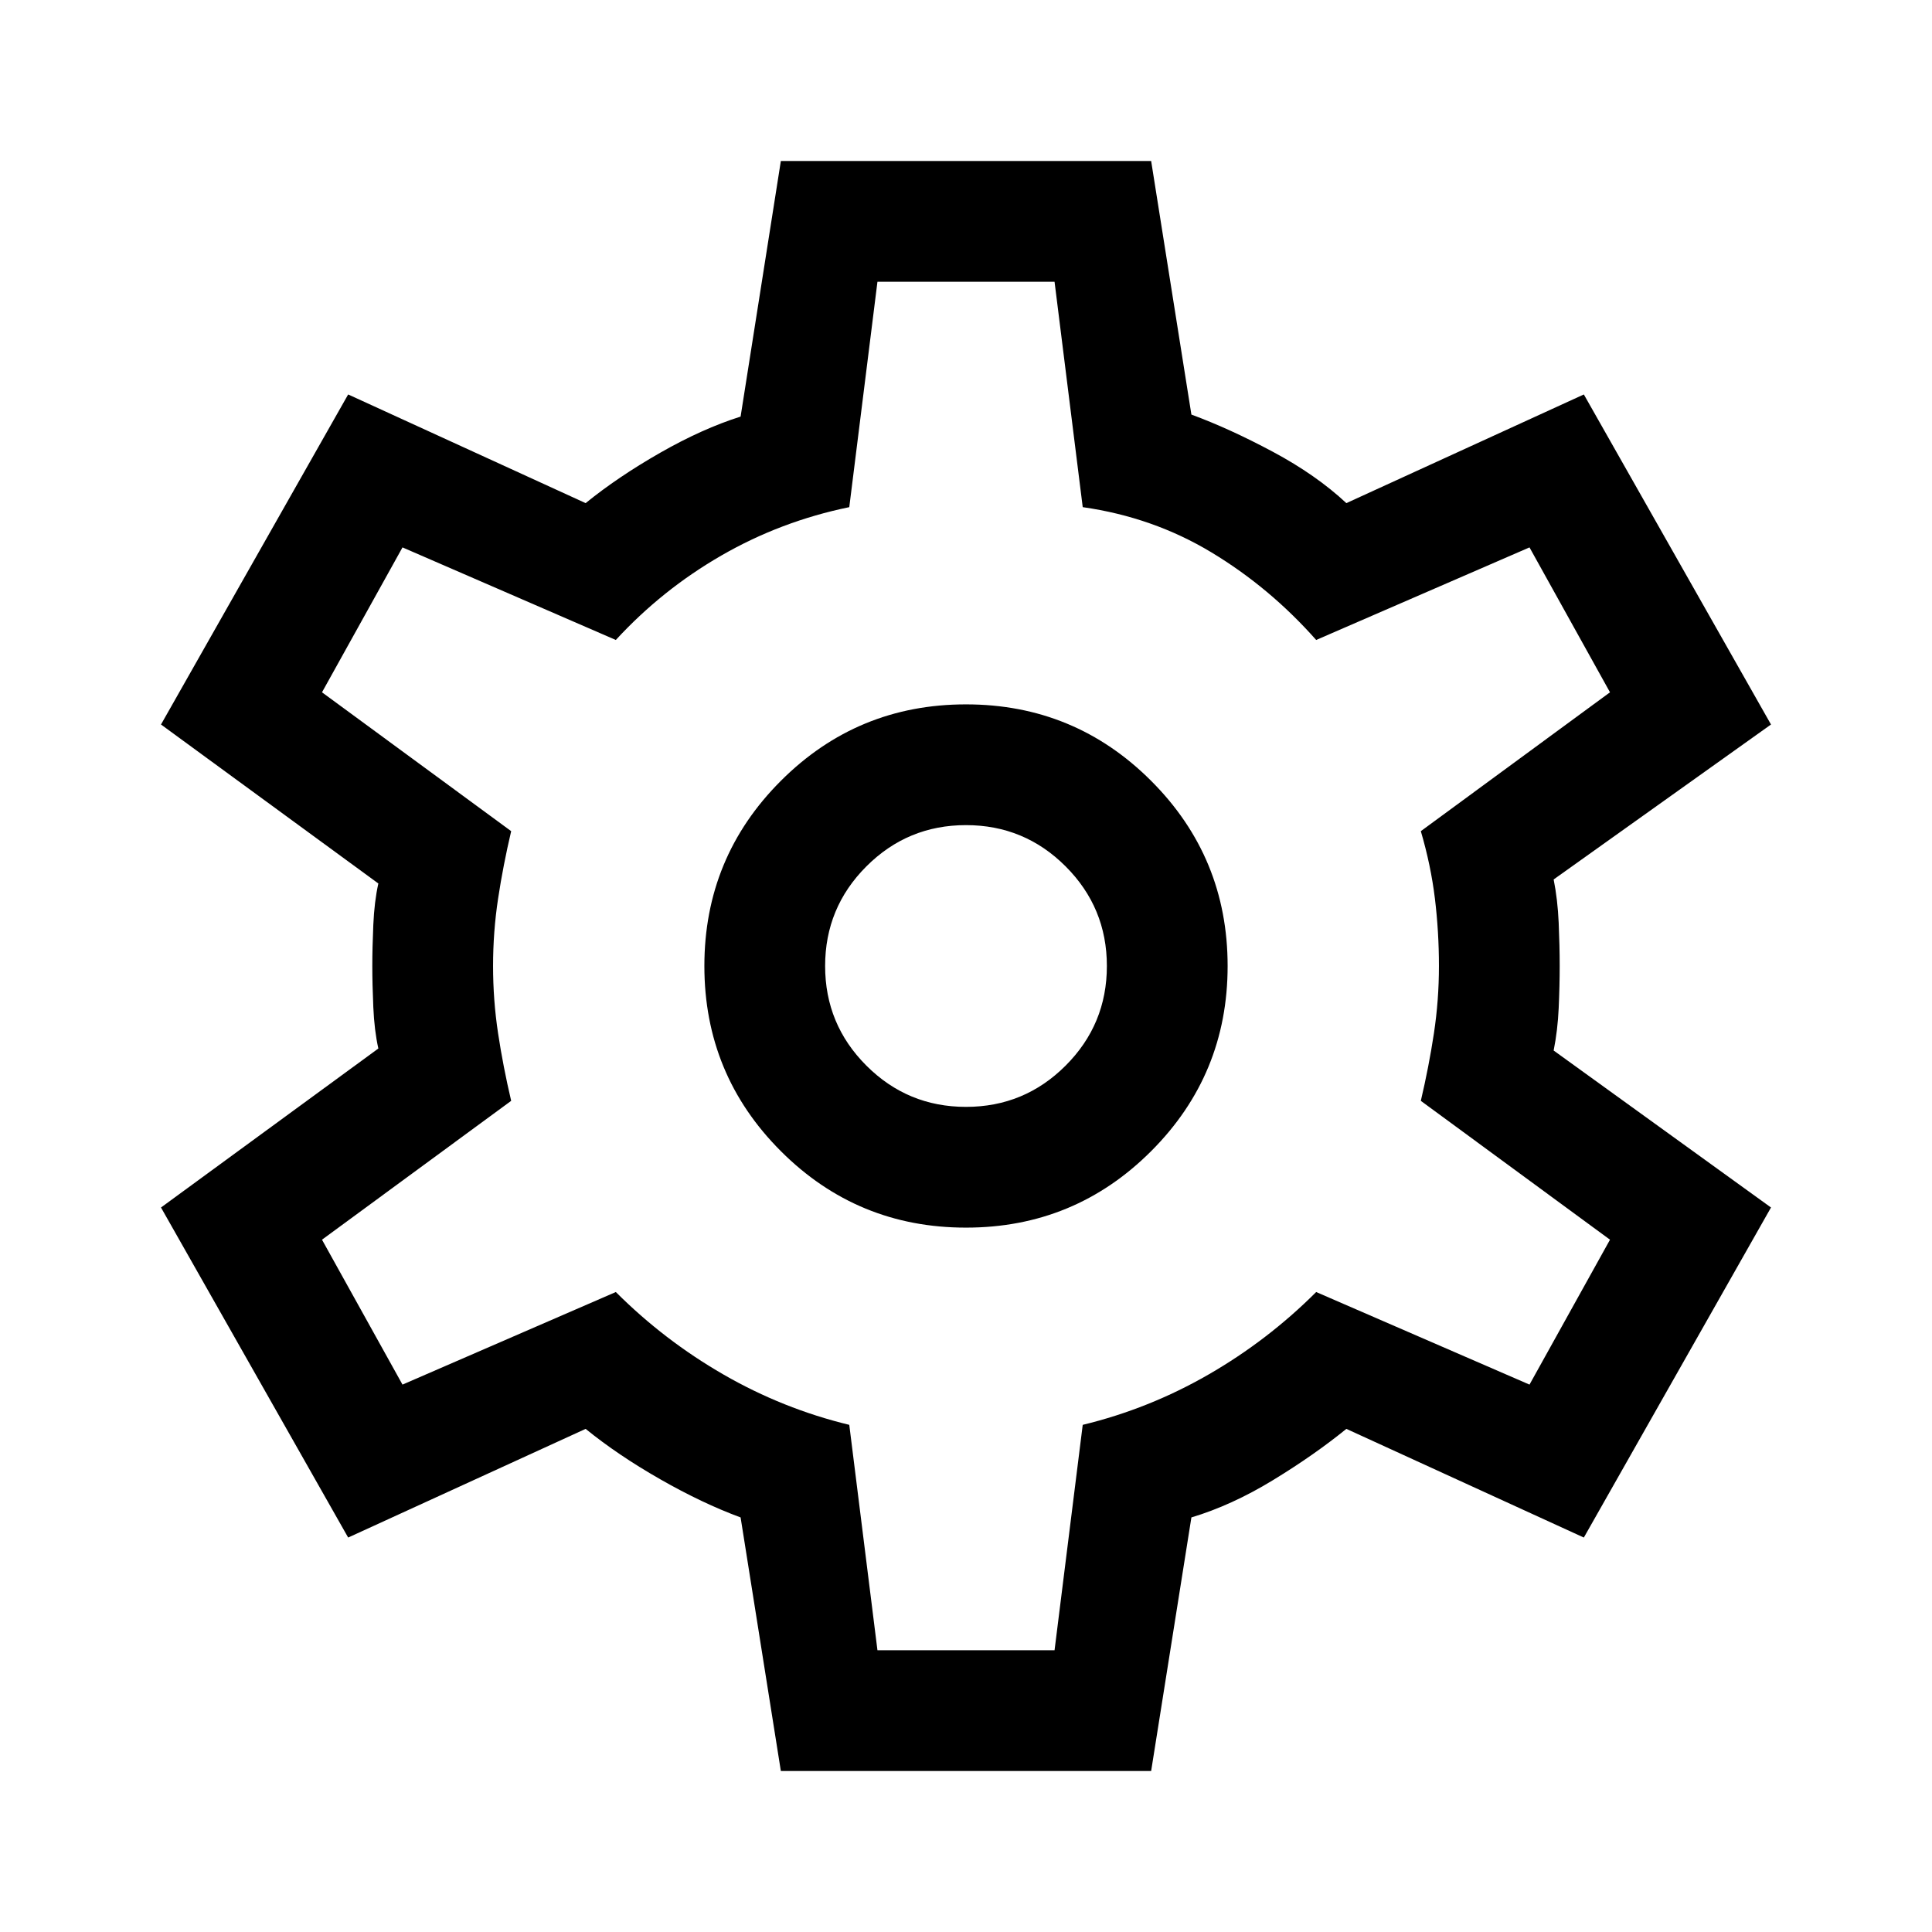
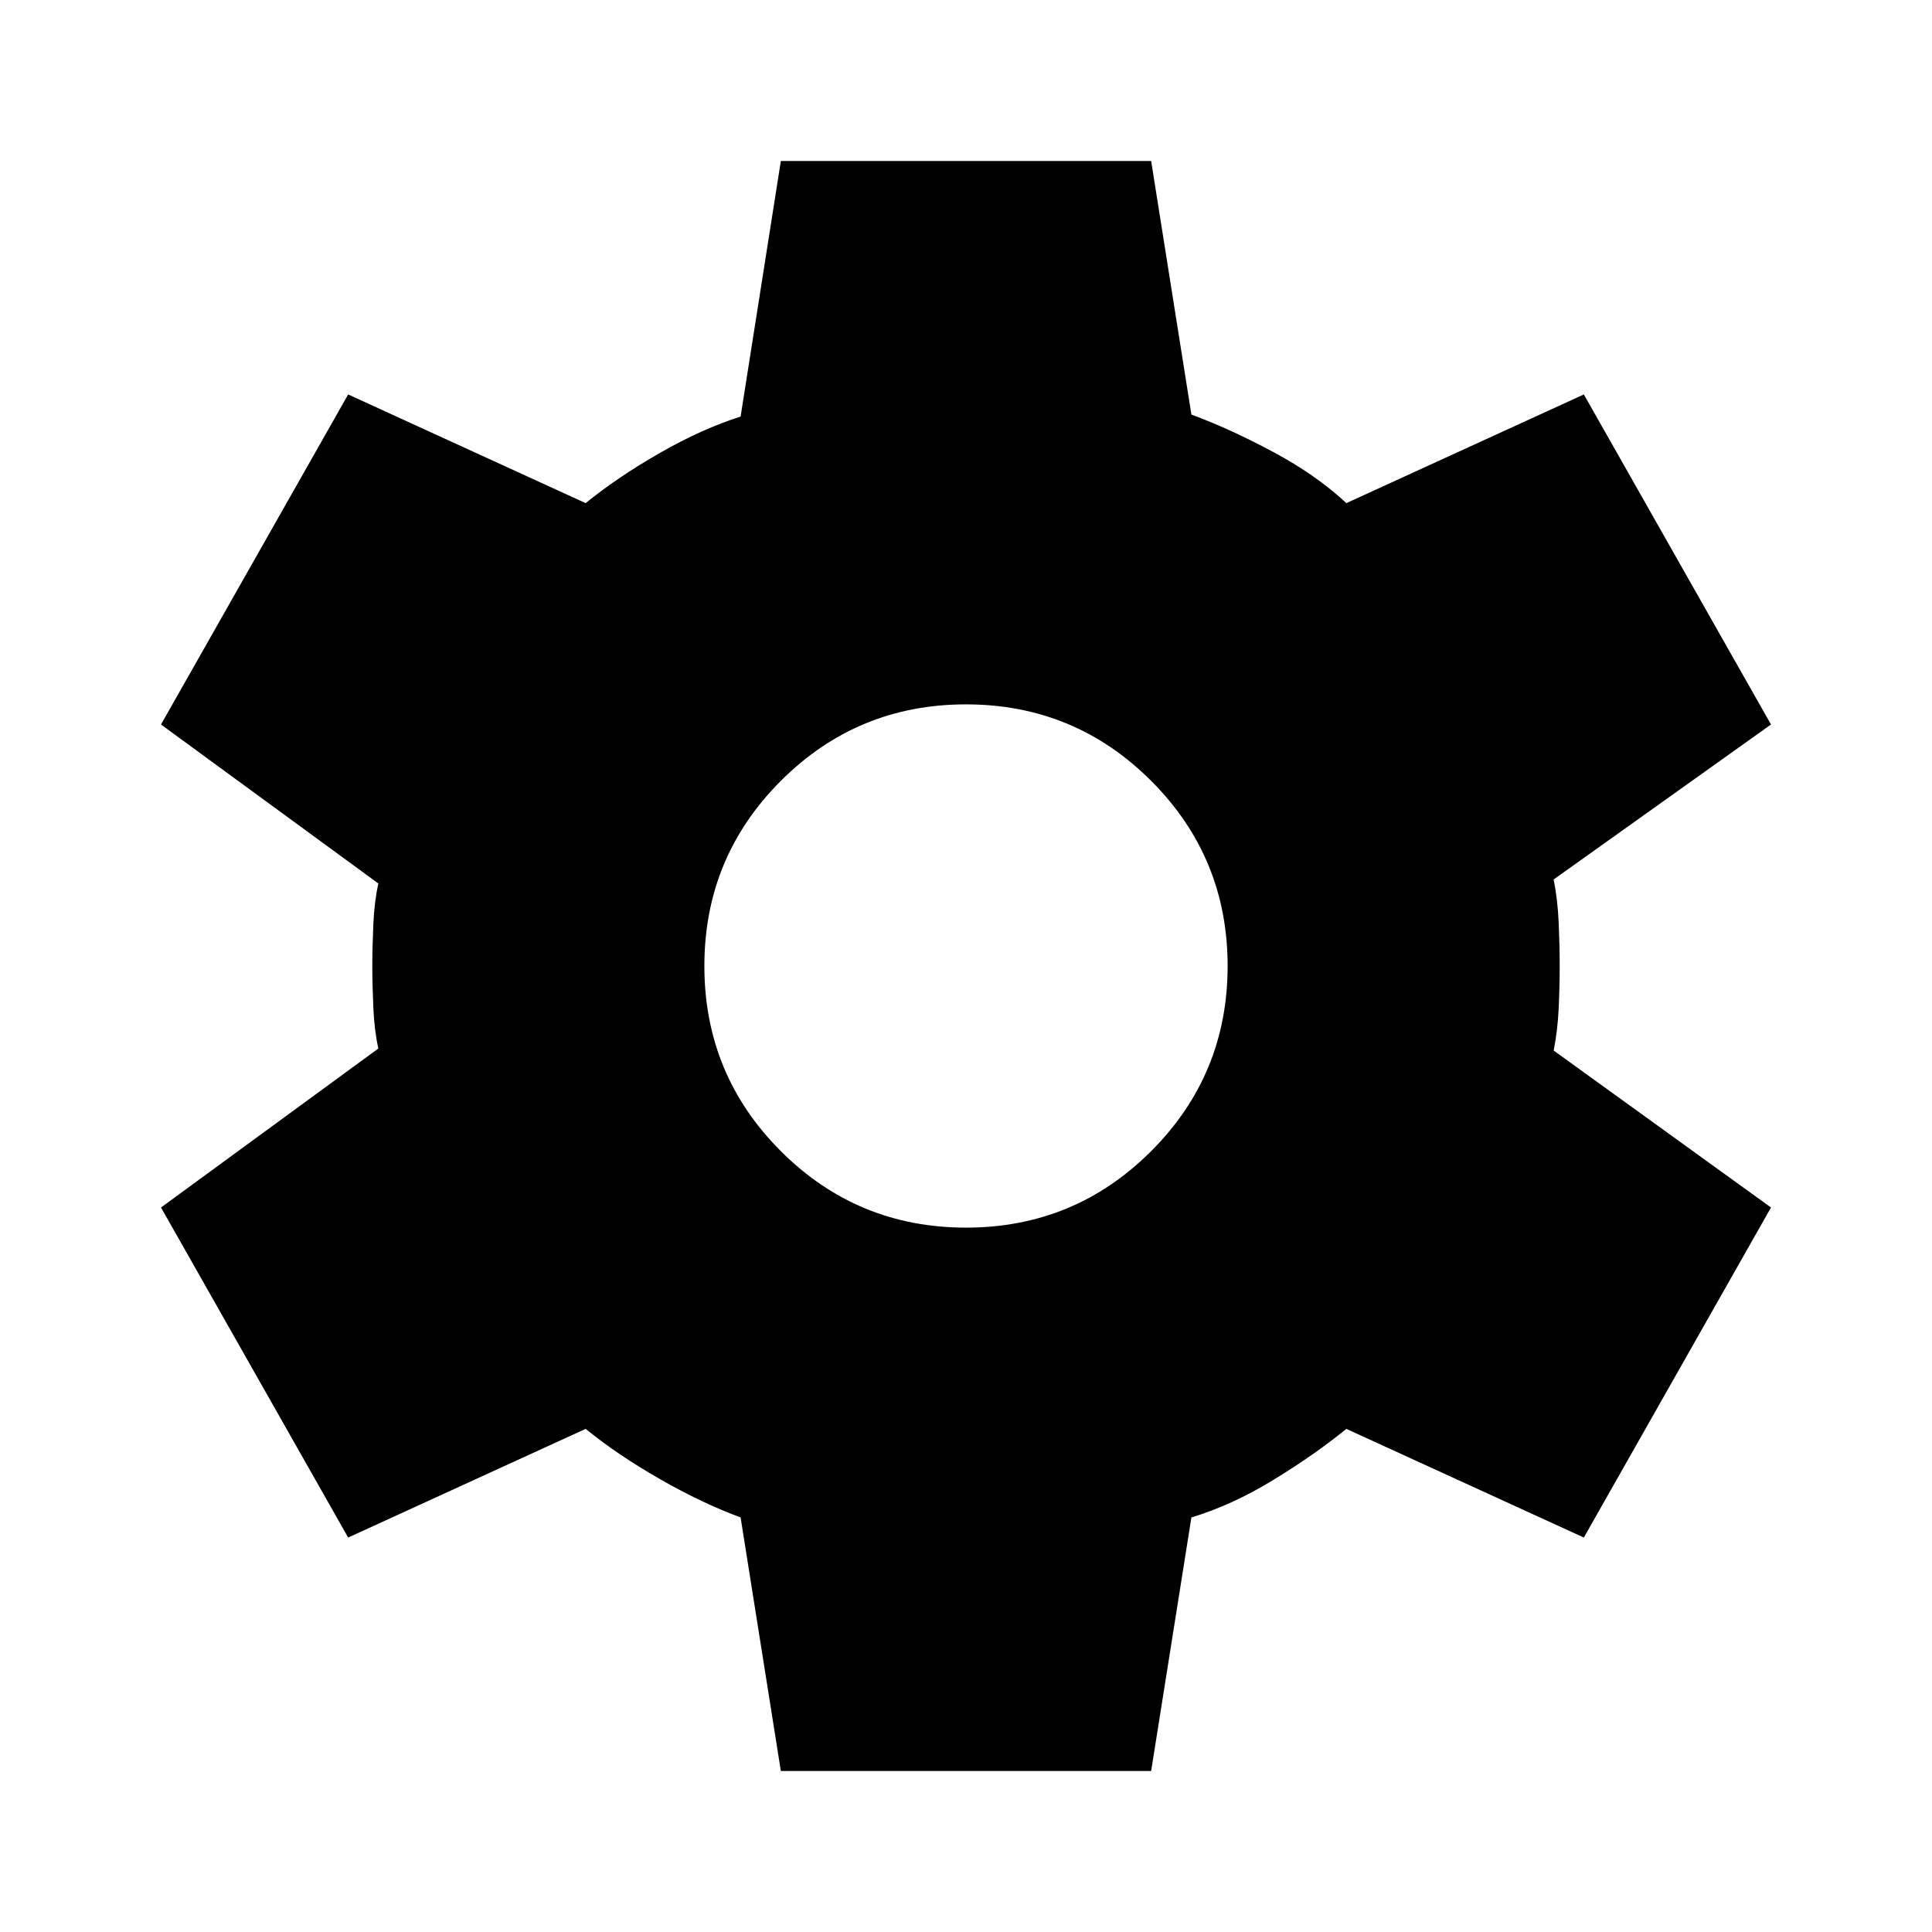
<svg xmlns="http://www.w3.org/2000/svg" height="48" viewBox="0 96 960 960" width="48">
-   <path d="m388 976-20-126q-19-7-40-19t-37-25l-118 54-93-164 108-79q-2-9-2.5-20.5T185 576q0-9 .5-20.5T188 535L80 456l93-164 118 54q16-13 37-25t40-18l20-127h184l20 126q19 7 40.5 18.5T669 346l118-54 93 164-108 77q2 10 2.5 21.5t.5 21.5q0 10-.5 21t-2.5 21l108 78-93 164-118-54q-16 13-36.5 25.5T592 850l-20 126H388Zm92-270q54 0 92-38t38-92q0-54-38-92t-92-38q-54 0-92 38t-38 92q0 54 38 92t92 38Zm0-60q-29 0-49.5-20.5T410 576q0-29 20.5-49.5T480 506q29 0 49.5 20.5T550 576q0 29-20.5 49.5T480 646Zm0-70Zm-44 340h88l14-112q33-8 62.5-25t53.5-41l106 46 40-72-94-69q4-17 6.5-33.5T715 576q0-17-2-33.5t-7-33.5l94-69-40-72-106 46q-23-26-52-43.5T538 348l-14-112h-88l-14 112q-34 7-63.5 24T306 414l-106-46-40 72 94 69q-4 17-6.5 33.5T245 576q0 17 2.5 33.5T254 643l-94 69 40 72 106-46q24 24 53.5 41t62.5 25l14 112Z" />
+   <path d="m388 976-20-126q-19-7-40-19t-37-25l-118 54-93-164 108-79q-2-9-2.5-20.5T185 576q0-9 .5-20.5T188 535L80 456l93-164 118 54q16-13 37-25t40-18l20-127h184l20 126q19 7 40.5 18.5T669 346l118-54 93 164-108 77q2 10 2.5 21.5t.5 21.5q0 10-.5 21t-2.5 21l108 78-93 164-118-54q-16 13-36.5 25.5T592 850l-20 126H388Zm92-270q54 0 92-38t38-92q0-54-38-92t-92-38q-54 0-92 38t-38 92q0 54 38 92t92 38Z" />
</svg>
